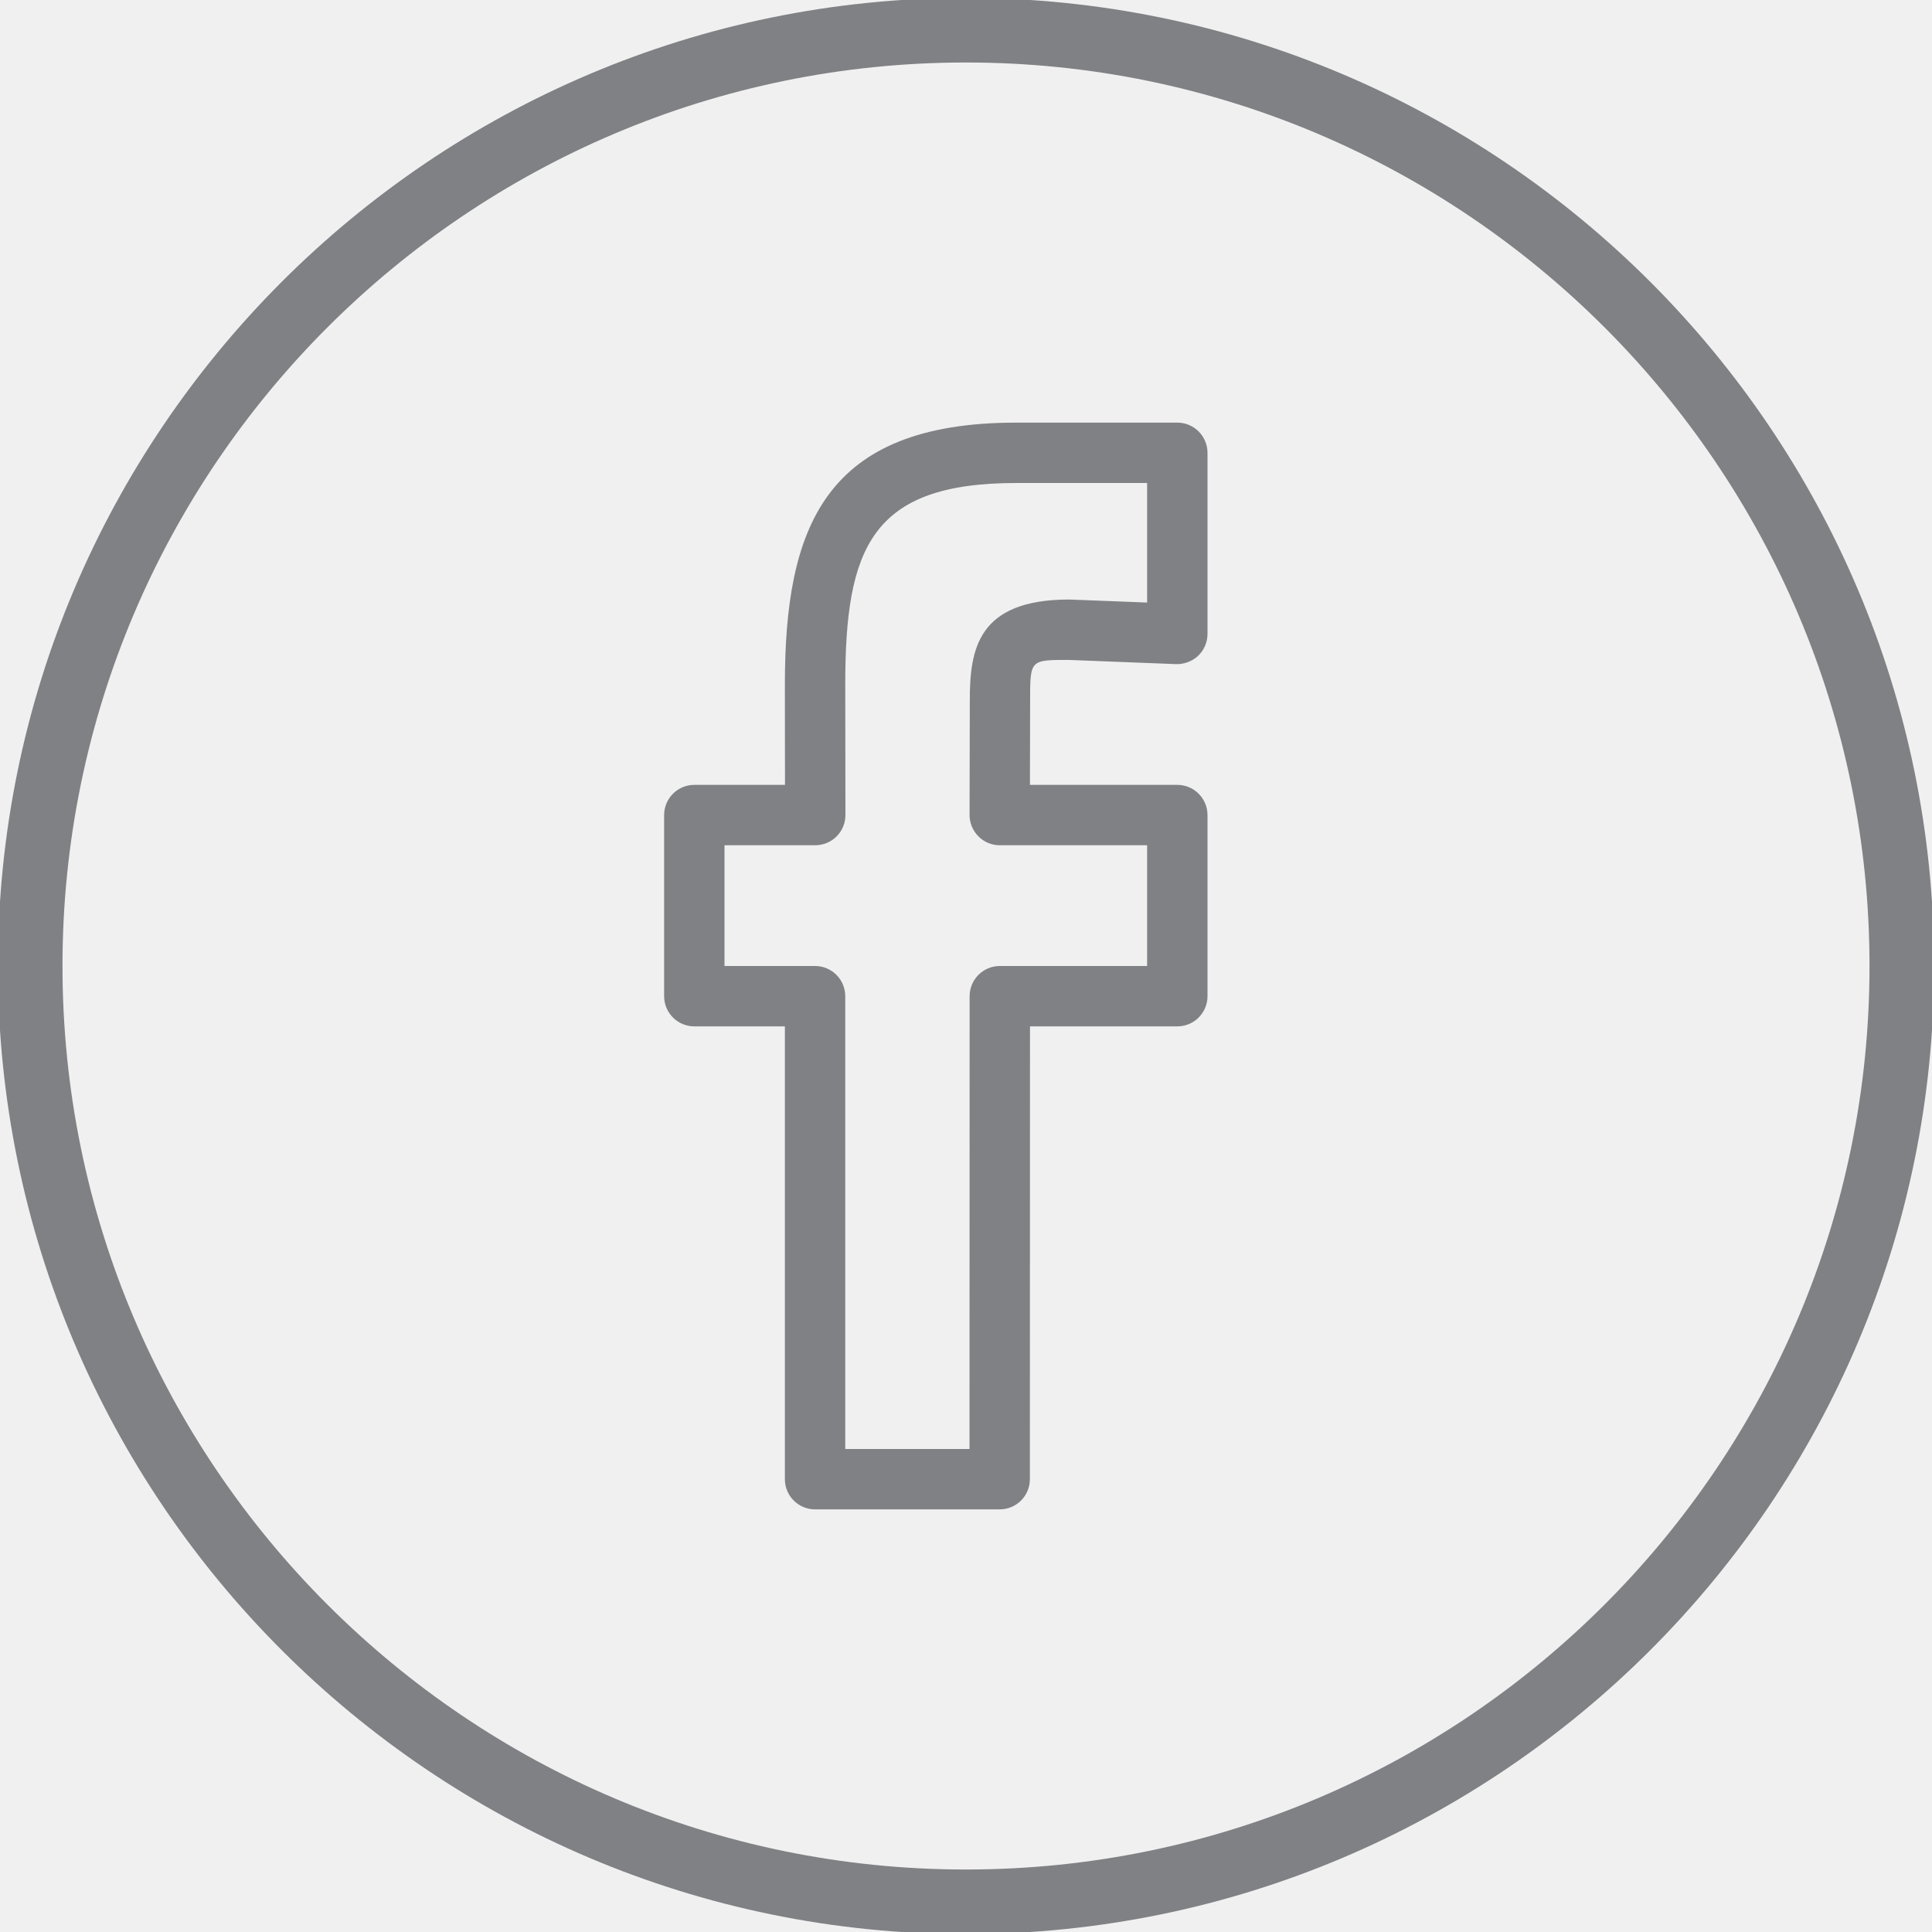
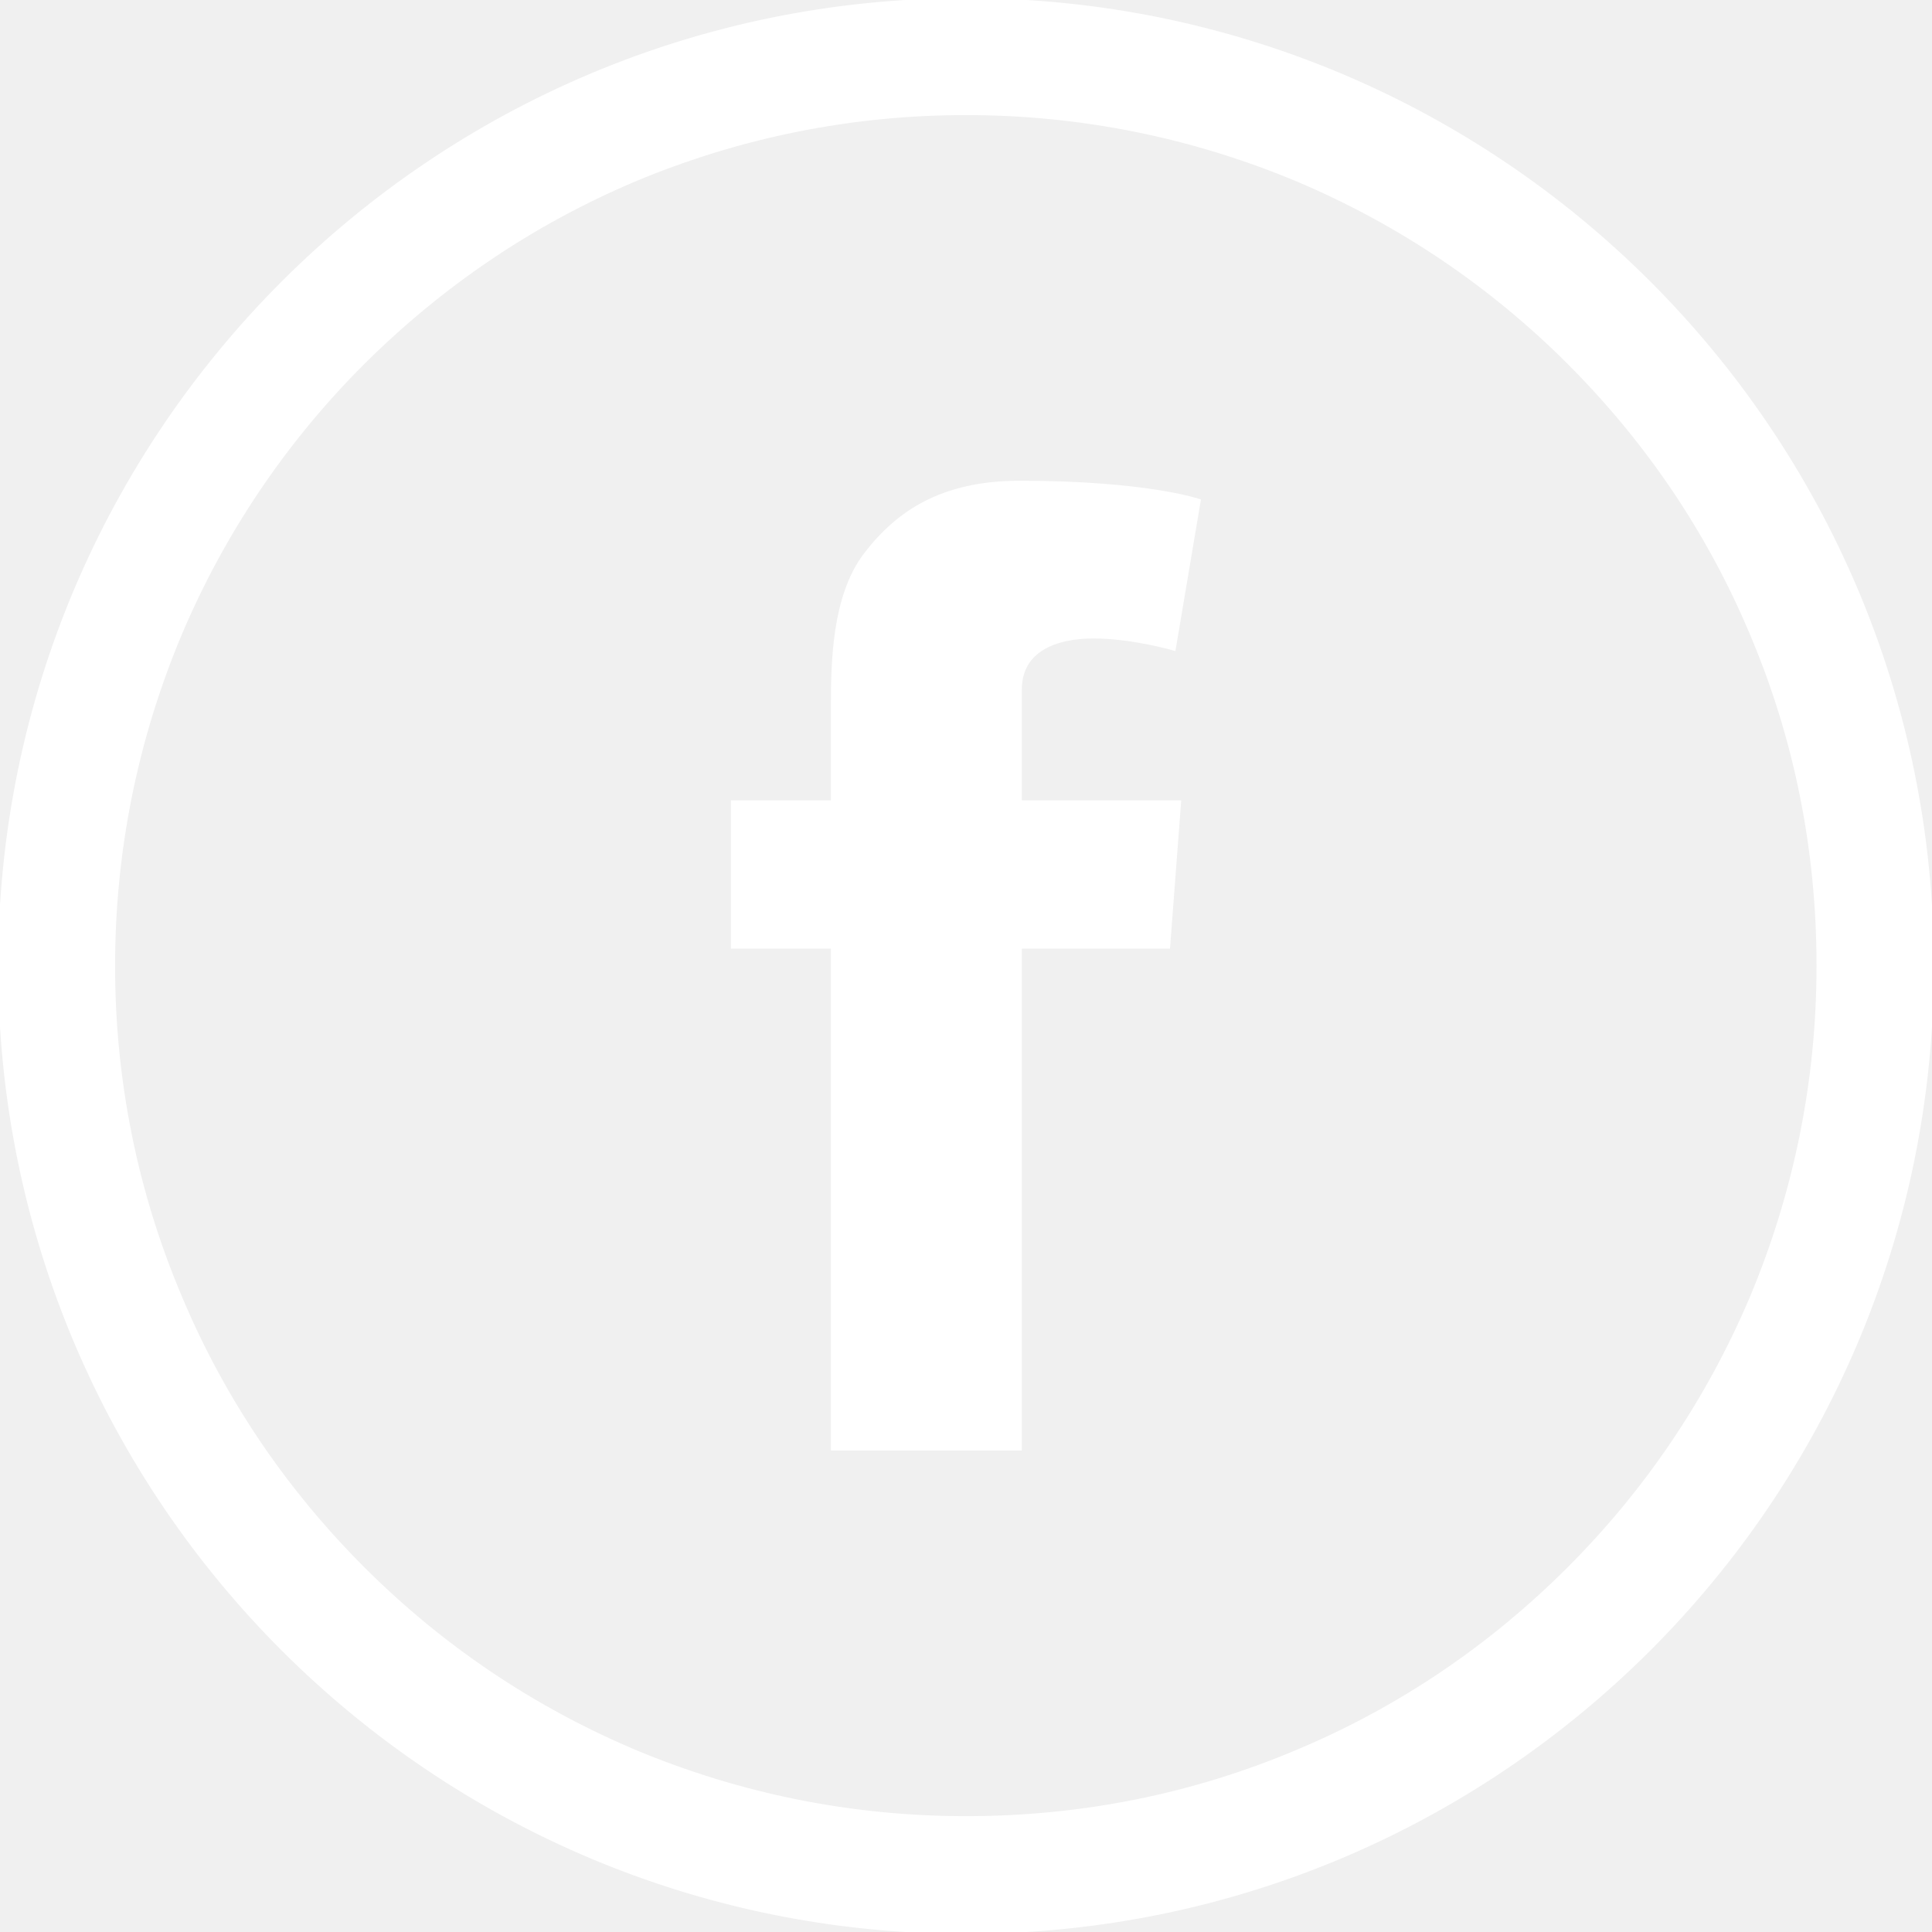
- <svg xmlns="http://www.w3.org/2000/svg" version="1.1" id="Layer_1" width="800px" height="800px" viewBox="0 0 32 32" enable-background="new 0 0 32 32" xml:space="preserve">
-   <g>
-     <path fill="#808184" d="M16-0.035C7.159-0.035-0.035,7.159-0.035,16S7.159,32.035,16,32.035S32.035,24.841,32.035,16   S24.841-0.035,16-0.035z M16,30.965C7.748,30.965,1.035,24.252,1.035,16S7.748,1.035,16,1.035S30.965,7.748,30.965,16   S24.252,30.965,16,30.965z" />
-     <path fill="#808184" d="M19.5,7h-2.668C13.652,7,13,8.737,13,11.345L13.002,13H11.5c-0.276,0-0.5,0.224-0.5,0.5v3   c0,0.276,0.224,0.5,0.5,0.5H13v7.5c0,0.276,0.224,0.5,0.5,0.5h3.058c0.276,0,0.5-0.224,0.5-0.5L17.06,17h2.44   c0.276,0,0.5-0.224,0.5-0.5v-3c0-0.276-0.224-0.5-0.5-0.5h-2.441l0.003-1.396c0-0.673,0-0.673,0.629-0.674L19.48,11   c0.127,0.004,0.268-0.045,0.366-0.139S20,10.636,20,10.5v-3C20,7.224,19.776,7,19.5,7z M19,9.98l-1.289-0.05   c-1.521,0-1.648,0.827-1.648,1.672l-0.004,1.896c0,0.133,0.052,0.26,0.146,0.354C16.298,13.947,16.425,14,16.558,14H19v2h-2.44   c-0.276,0-0.5,0.224-0.5,0.5L16.058,24H14v-7.5c0-0.276-0.224-0.5-0.5-0.5H12v-2h1.503c0.133,0,0.26-0.053,0.354-0.147   c0.094-0.094,0.146-0.221,0.146-0.354L14,11.344C14,9.079,14.424,8,16.832,8H19V9.98z" />
+ <svg xmlns="http://www.w3.org/2000/svg" fill="#fff" height="800px" width="800px" version="1.1" id="Layer_1" viewBox="-143 145 512 512" xml:space="preserve" stroke="#fff">
+   <g id="SVGRepo_bgCarrier" stroke-width="0" />
+   <g id="SVGRepo_tracerCarrier" stroke-linecap="round" stroke-linejoin="round" />
+   <g id="SVGRepo_iconCarrier">
+     <g>
+       <path d="M113,145c-141.4,0-256,114.6-256,256s114.6,256,256,256s256-114.6,256-256S254.4,145,113,145z M272.8,560.7 c-20.8,20.8-44.9,37.1-71.8,48.4c-27.8,11.8-57.4,17.7-88,17.7c-30.5,0-60.1-6-88-17.7c-26.9-11.4-51.1-27.7-71.8-48.4 c-20.8-20.8-37.1-44.9-48.4-71.8C-107,461.1-113,431.5-113,401s6-60.1,17.7-88c11.4-26.9,27.7-51.1,48.4-71.8 c20.9-20.8,45-37.1,71.9-48.5C52.9,181,82.5,175,113,175s60.1,6,88,17.7c26.9,11.4,51.1,27.7,71.8,48.4 c20.8,20.8,37.1,44.9,48.4,71.8c11.8,27.8,17.7,57.4,17.7,88c0,30.5-6,60.1-17.7,88C309.8,515.8,293.5,540,272.8,560.7z" />
+       <path d="M146.8,313.7c10.3,0,21.3,3.2,21.3,3.2l6.6-39.2c0,0-14-4.8-47.4-4.8c-20.5,0-32.4,7.8-41.1,19.3 c-8.2,10.9-8.5,28.4-8.5,39.7v25.7H51.2v38.3h26.5v133h49.6v-133h39.3l2.9-38.3h-42.2v-29.9C127.3,317.4,136.5,313.7,146.8,313.7z" />
+     </g>
  </g>
</svg>
